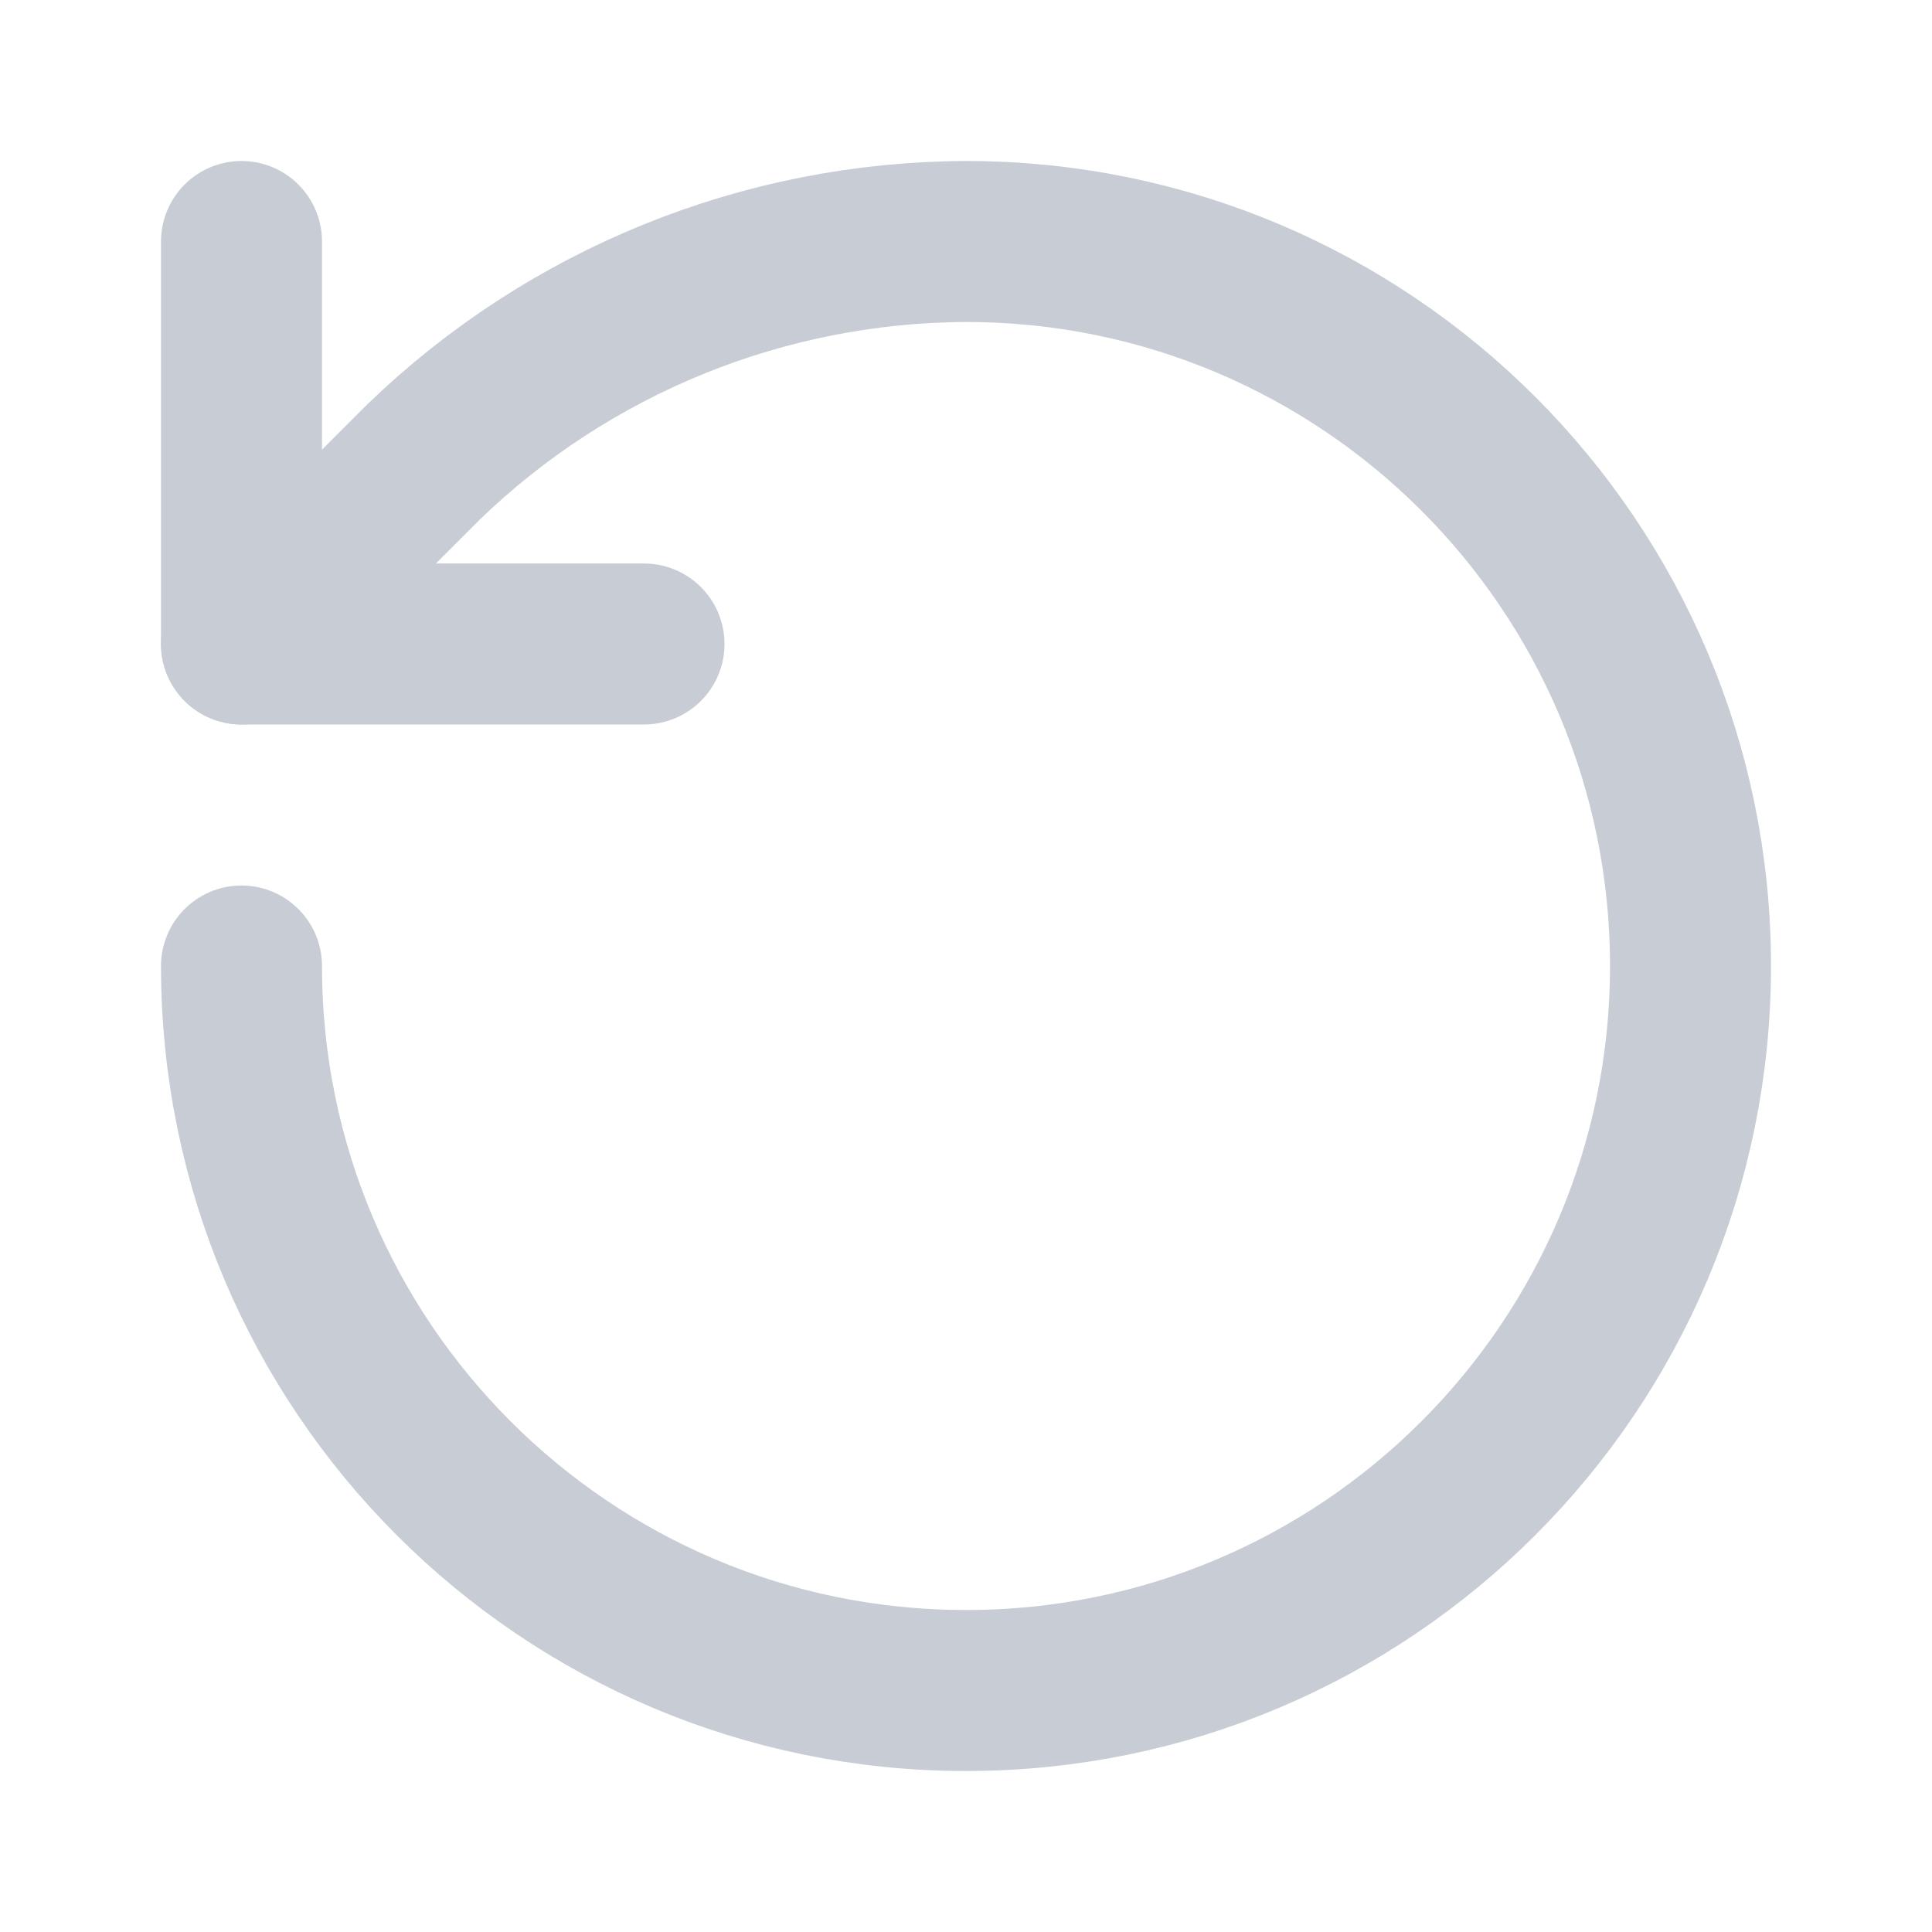
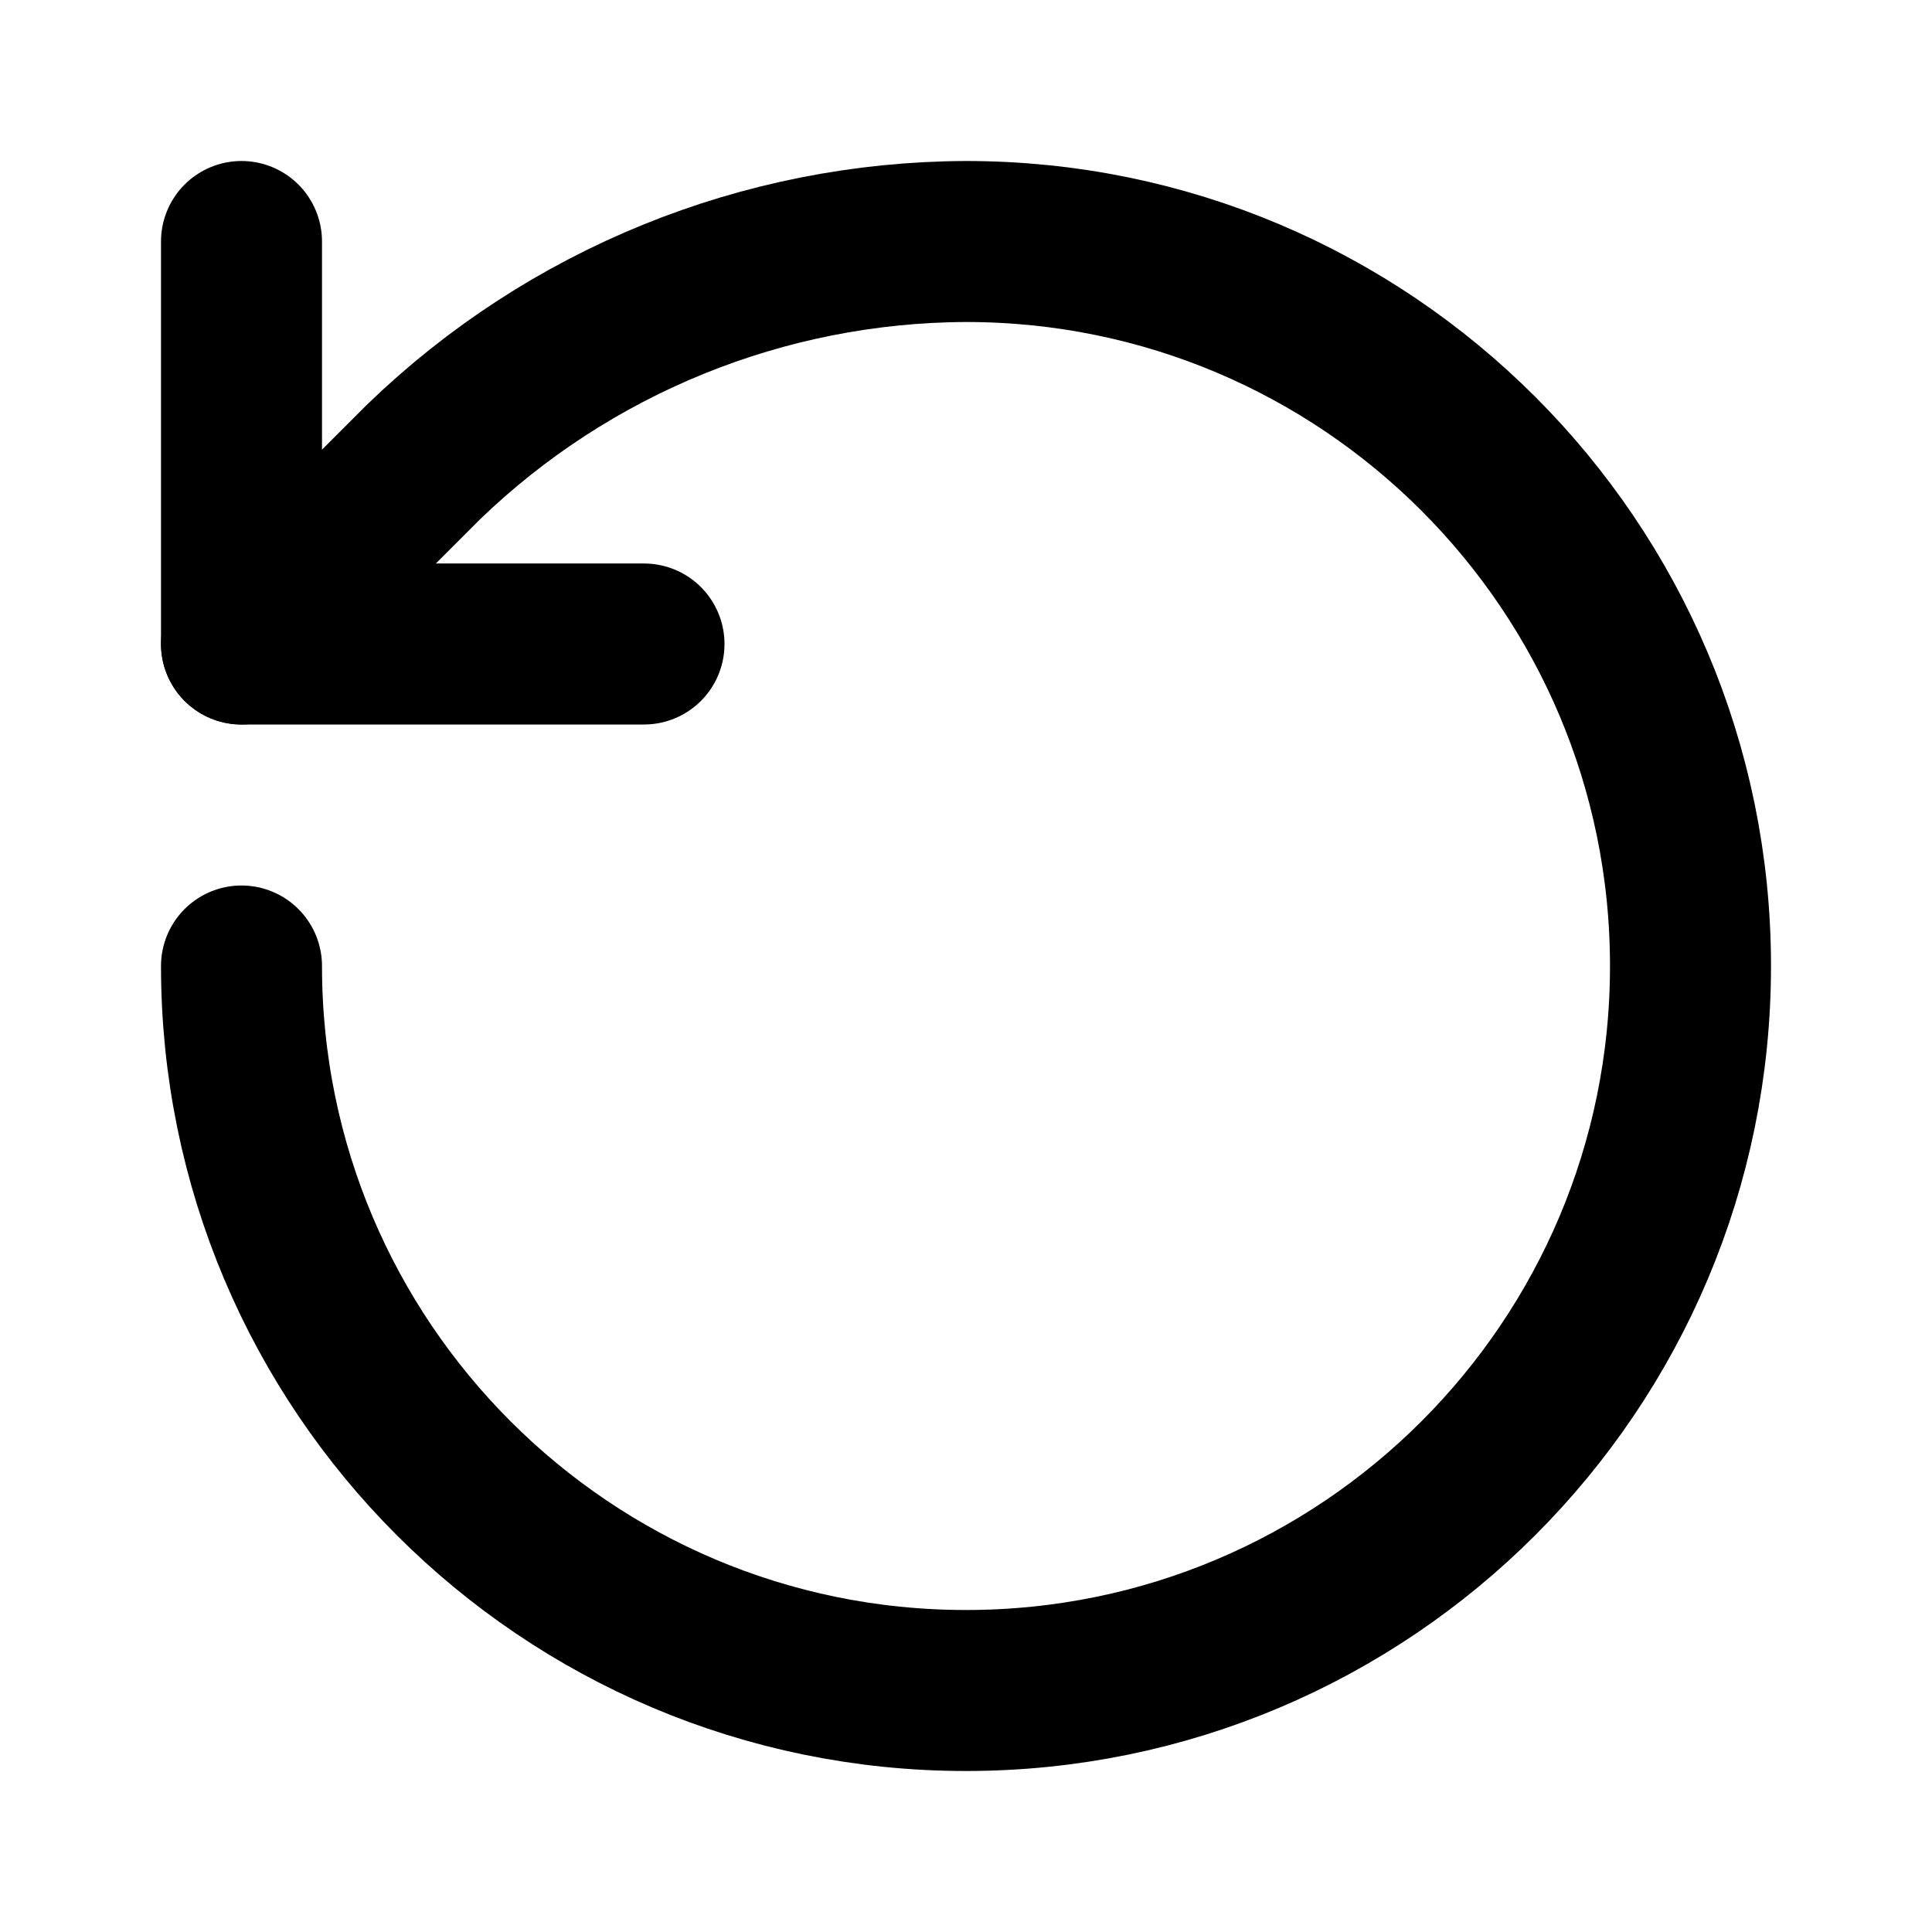
- <svg xmlns="http://www.w3.org/2000/svg" class="lucide lucide-rotate-ccw" width="24" height="24" viewBox="0 0 24 24" fill="none" stroke="#c8ccd4" stroke-width="2" stroke-linecap="round" stroke-linejoin="round">
+ <svg xmlns="http://www.w3.org/2000/svg" class="lucide lucide-rotate-ccw" width="24" height="24" viewBox="0 0 24 24" fill="none" stroke="currentColor" stroke-width="2" stroke-linecap="round" stroke-linejoin="round">
  <path d="M3 12a9 9 0 1 0 9-9 9.75 9.75 0 0 0-6.74 2.74L3 8" />
  <path d="M3 3v5h5" />
</svg>
